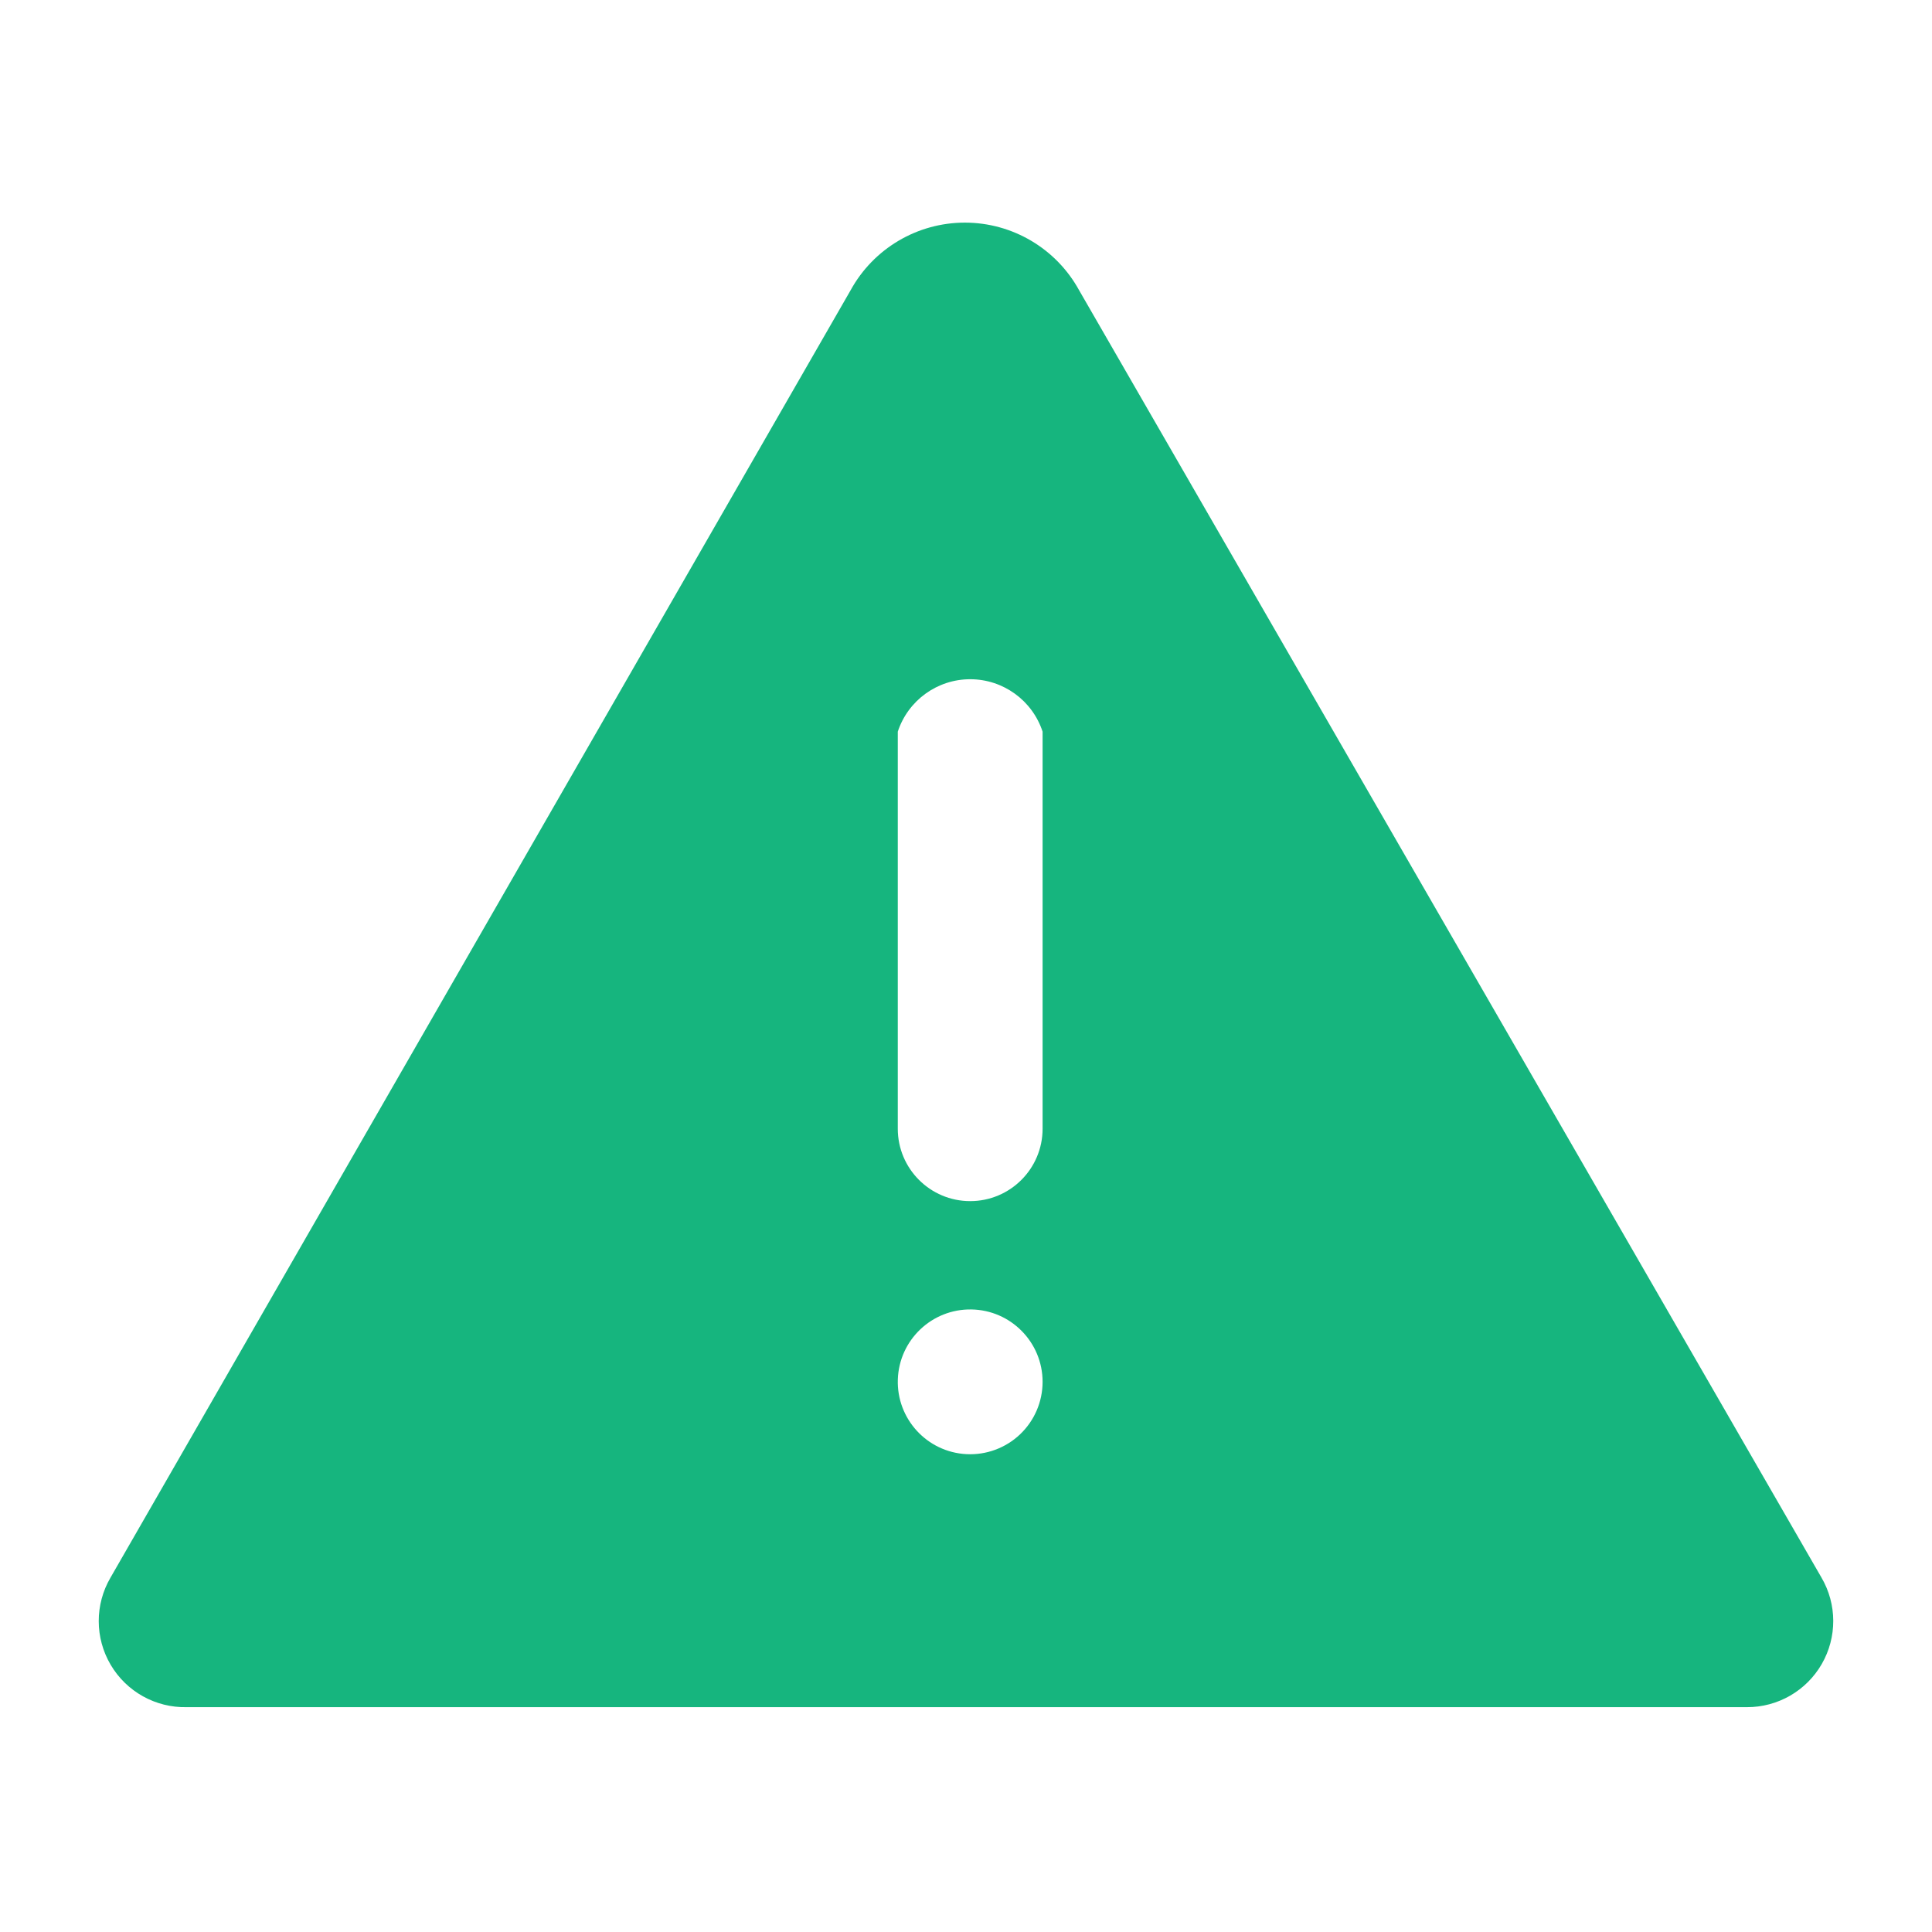
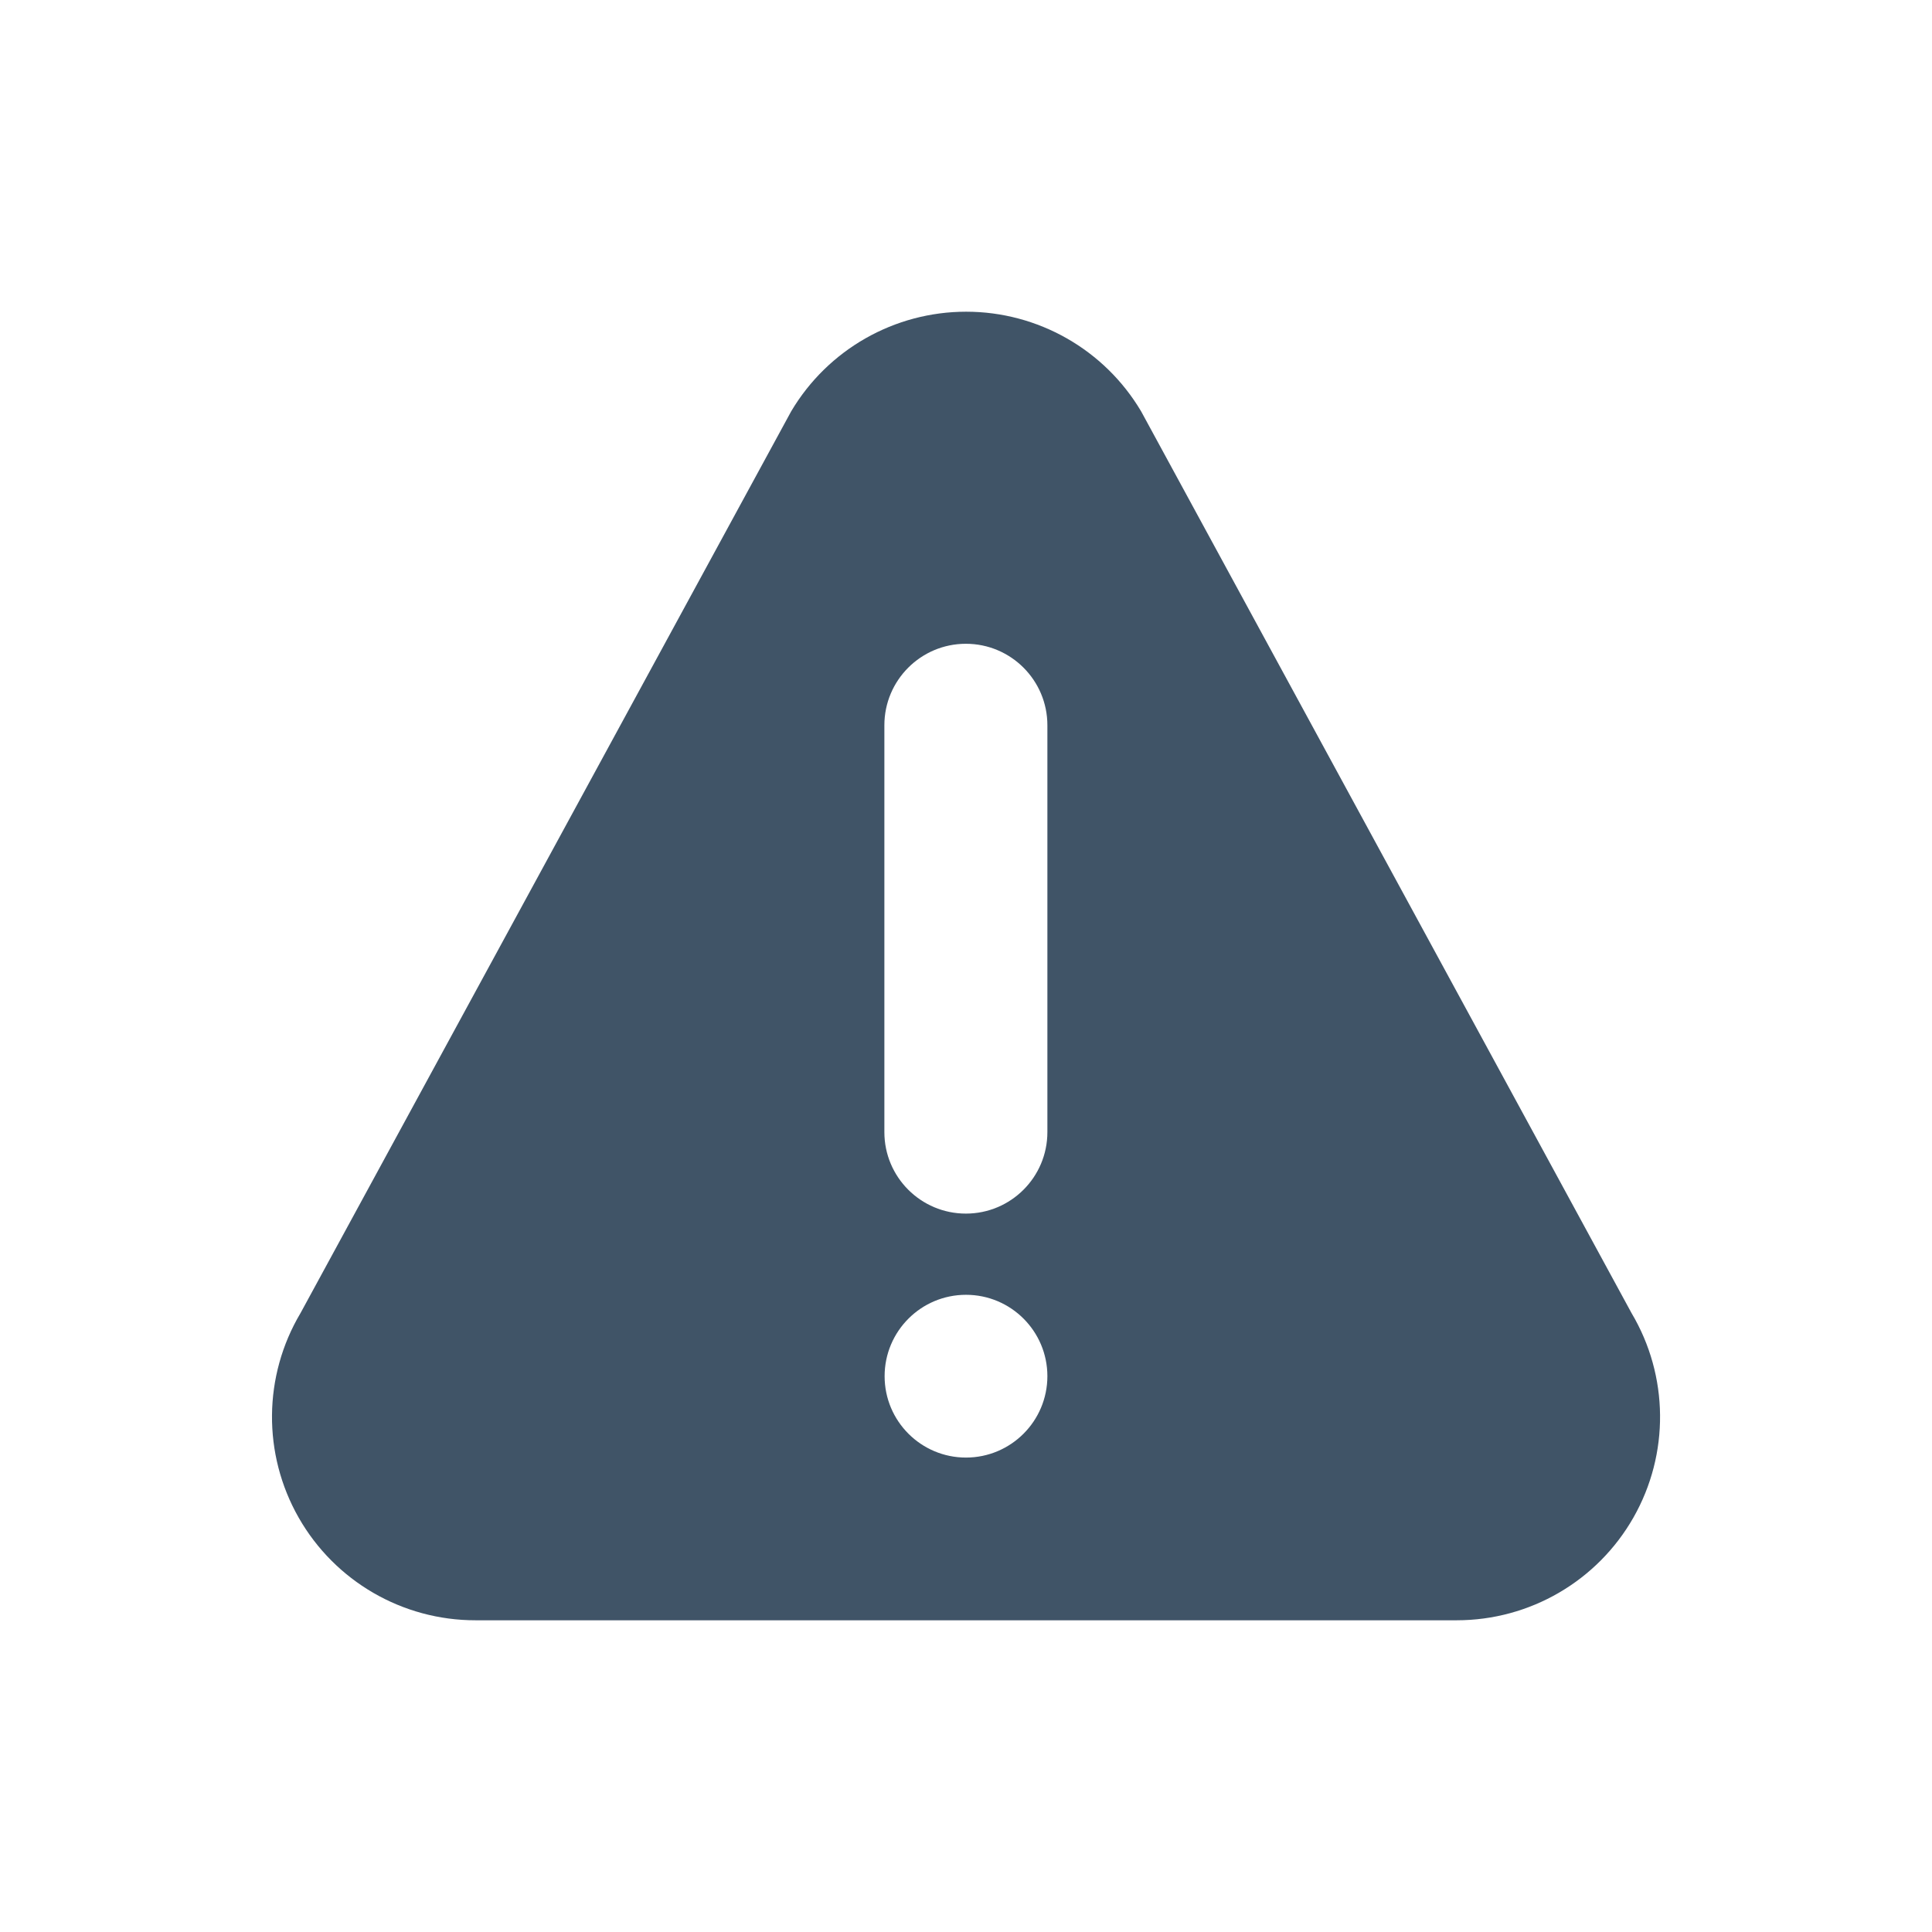
- <svg xmlns="http://www.w3.org/2000/svg" id="Layer_1" data-name="Layer 1" viewBox="0 0 25.35 25.35">
+ <svg xmlns="http://www.w3.org/2000/svg" width="32" height="32" viewBox="0 0 32 32">
  <defs>
-     <style>.cls-1{fill:#16b57e;}</style>
+     <clipPath id="clip-incident">
+       <rect width="32" height="32" />
+     </clipPath>
  </defs>
-   <path class="cls-1" d="M23.9,20.7,14.16,3.81a1.71,1.71,0,0,0-3,0L1.45,20.7a1.13,1.13,0,0,0,1,1.7H22.92A1.13,1.13,0,0,0,23.9,20.7ZM12.68,19.08a.95.95,0,1,1,1-.95A.95.95,0,0,1,12.68,19.08Zm1-4.27a.95.95,0,0,1-1.9,0V9.6a1,1,0,0,1,1.9,0Z" />
+   <g id="incident" clip-path="url(#clip-incident)">
+     <g id="_004-warning" data-name="004-warning" transform="translate(4.5 -9.596)">
+       <g id="Group_283" data-name="Group 283" transform="translate(0 14.759)">
+         <path id="Path_676" data-name="Path 676" d="M22.523,31.344,14.4,16.408a3.37,3.37,0,0,0-5.795,0L.478,31.344a3.368,3.368,0,0,0,2.9,5.089h16.25A3.368,3.368,0,0,0,22.523,31.344ZM11.5,33.738a1.348,1.348,0,1,1,1.348-1.348A1.349,1.349,0,0,1,11.5,33.738Zm1.348-5.391a1.348,1.348,0,1,1-2.7,0V21.609a1.348,1.348,0,1,1,2.7,0Z" transform="translate(0 -14.759)" fill="#405467" />
+       </g>
+     </g>
+   </g>
</svg>
